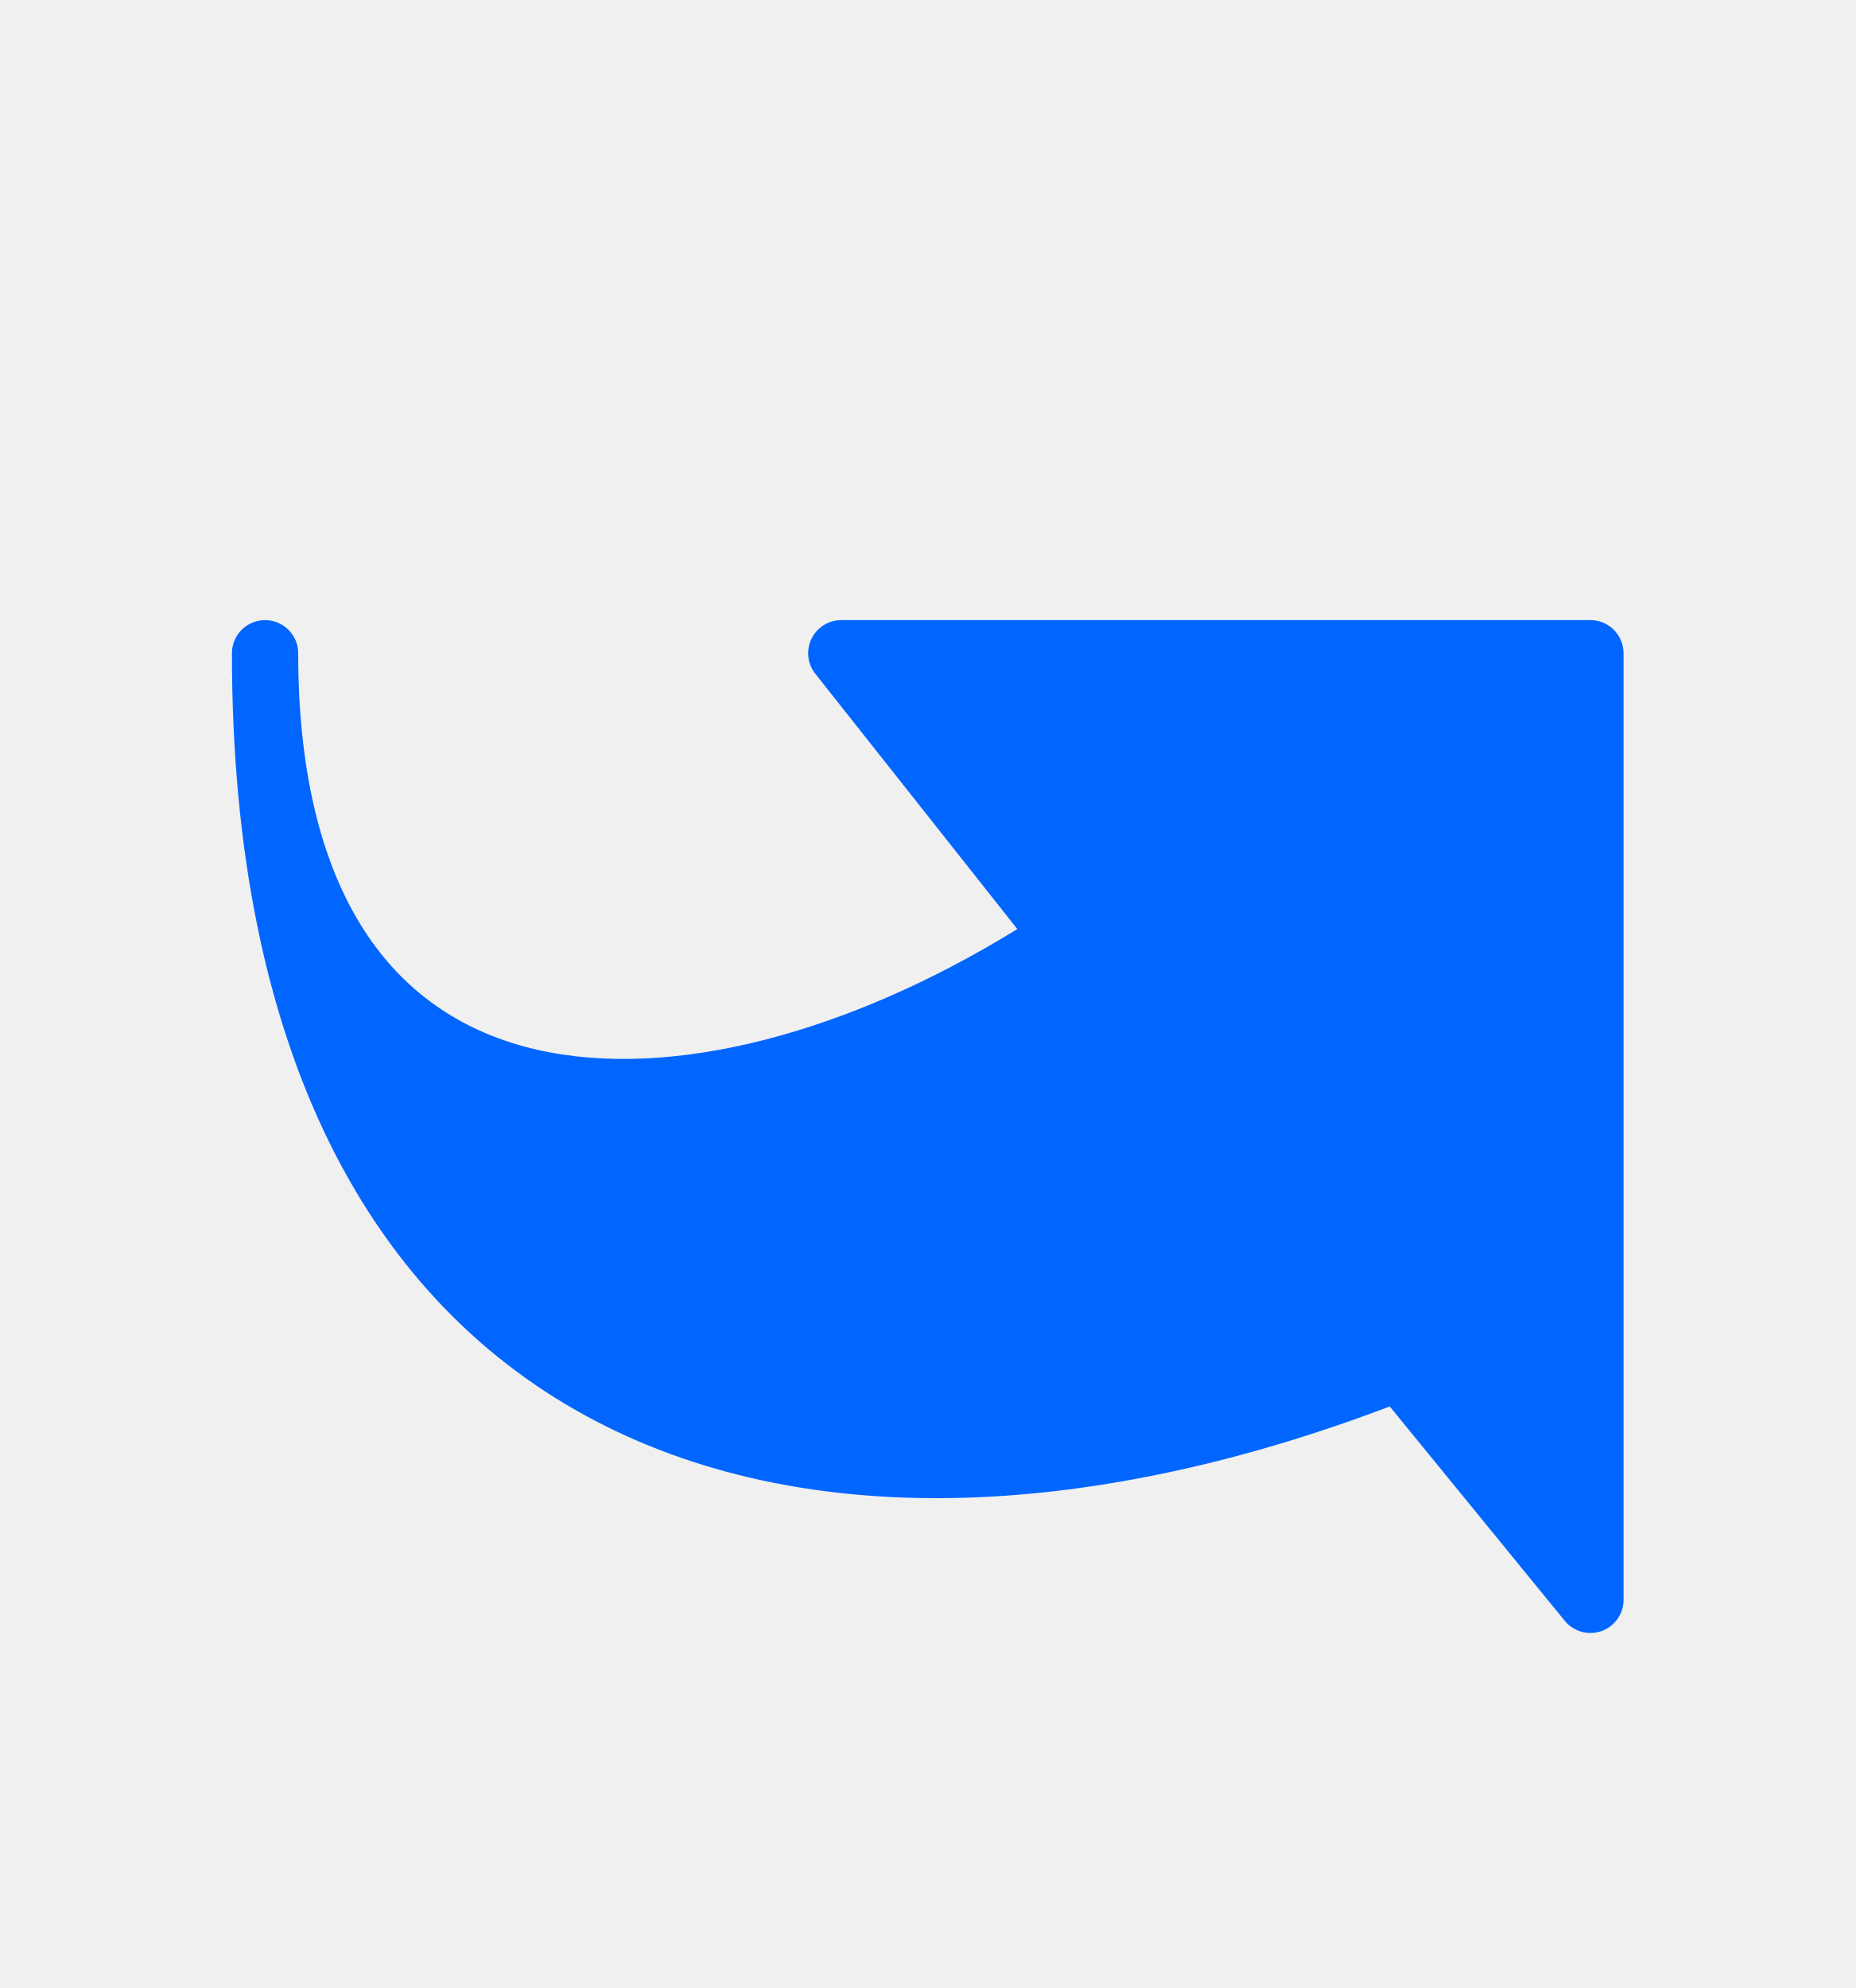
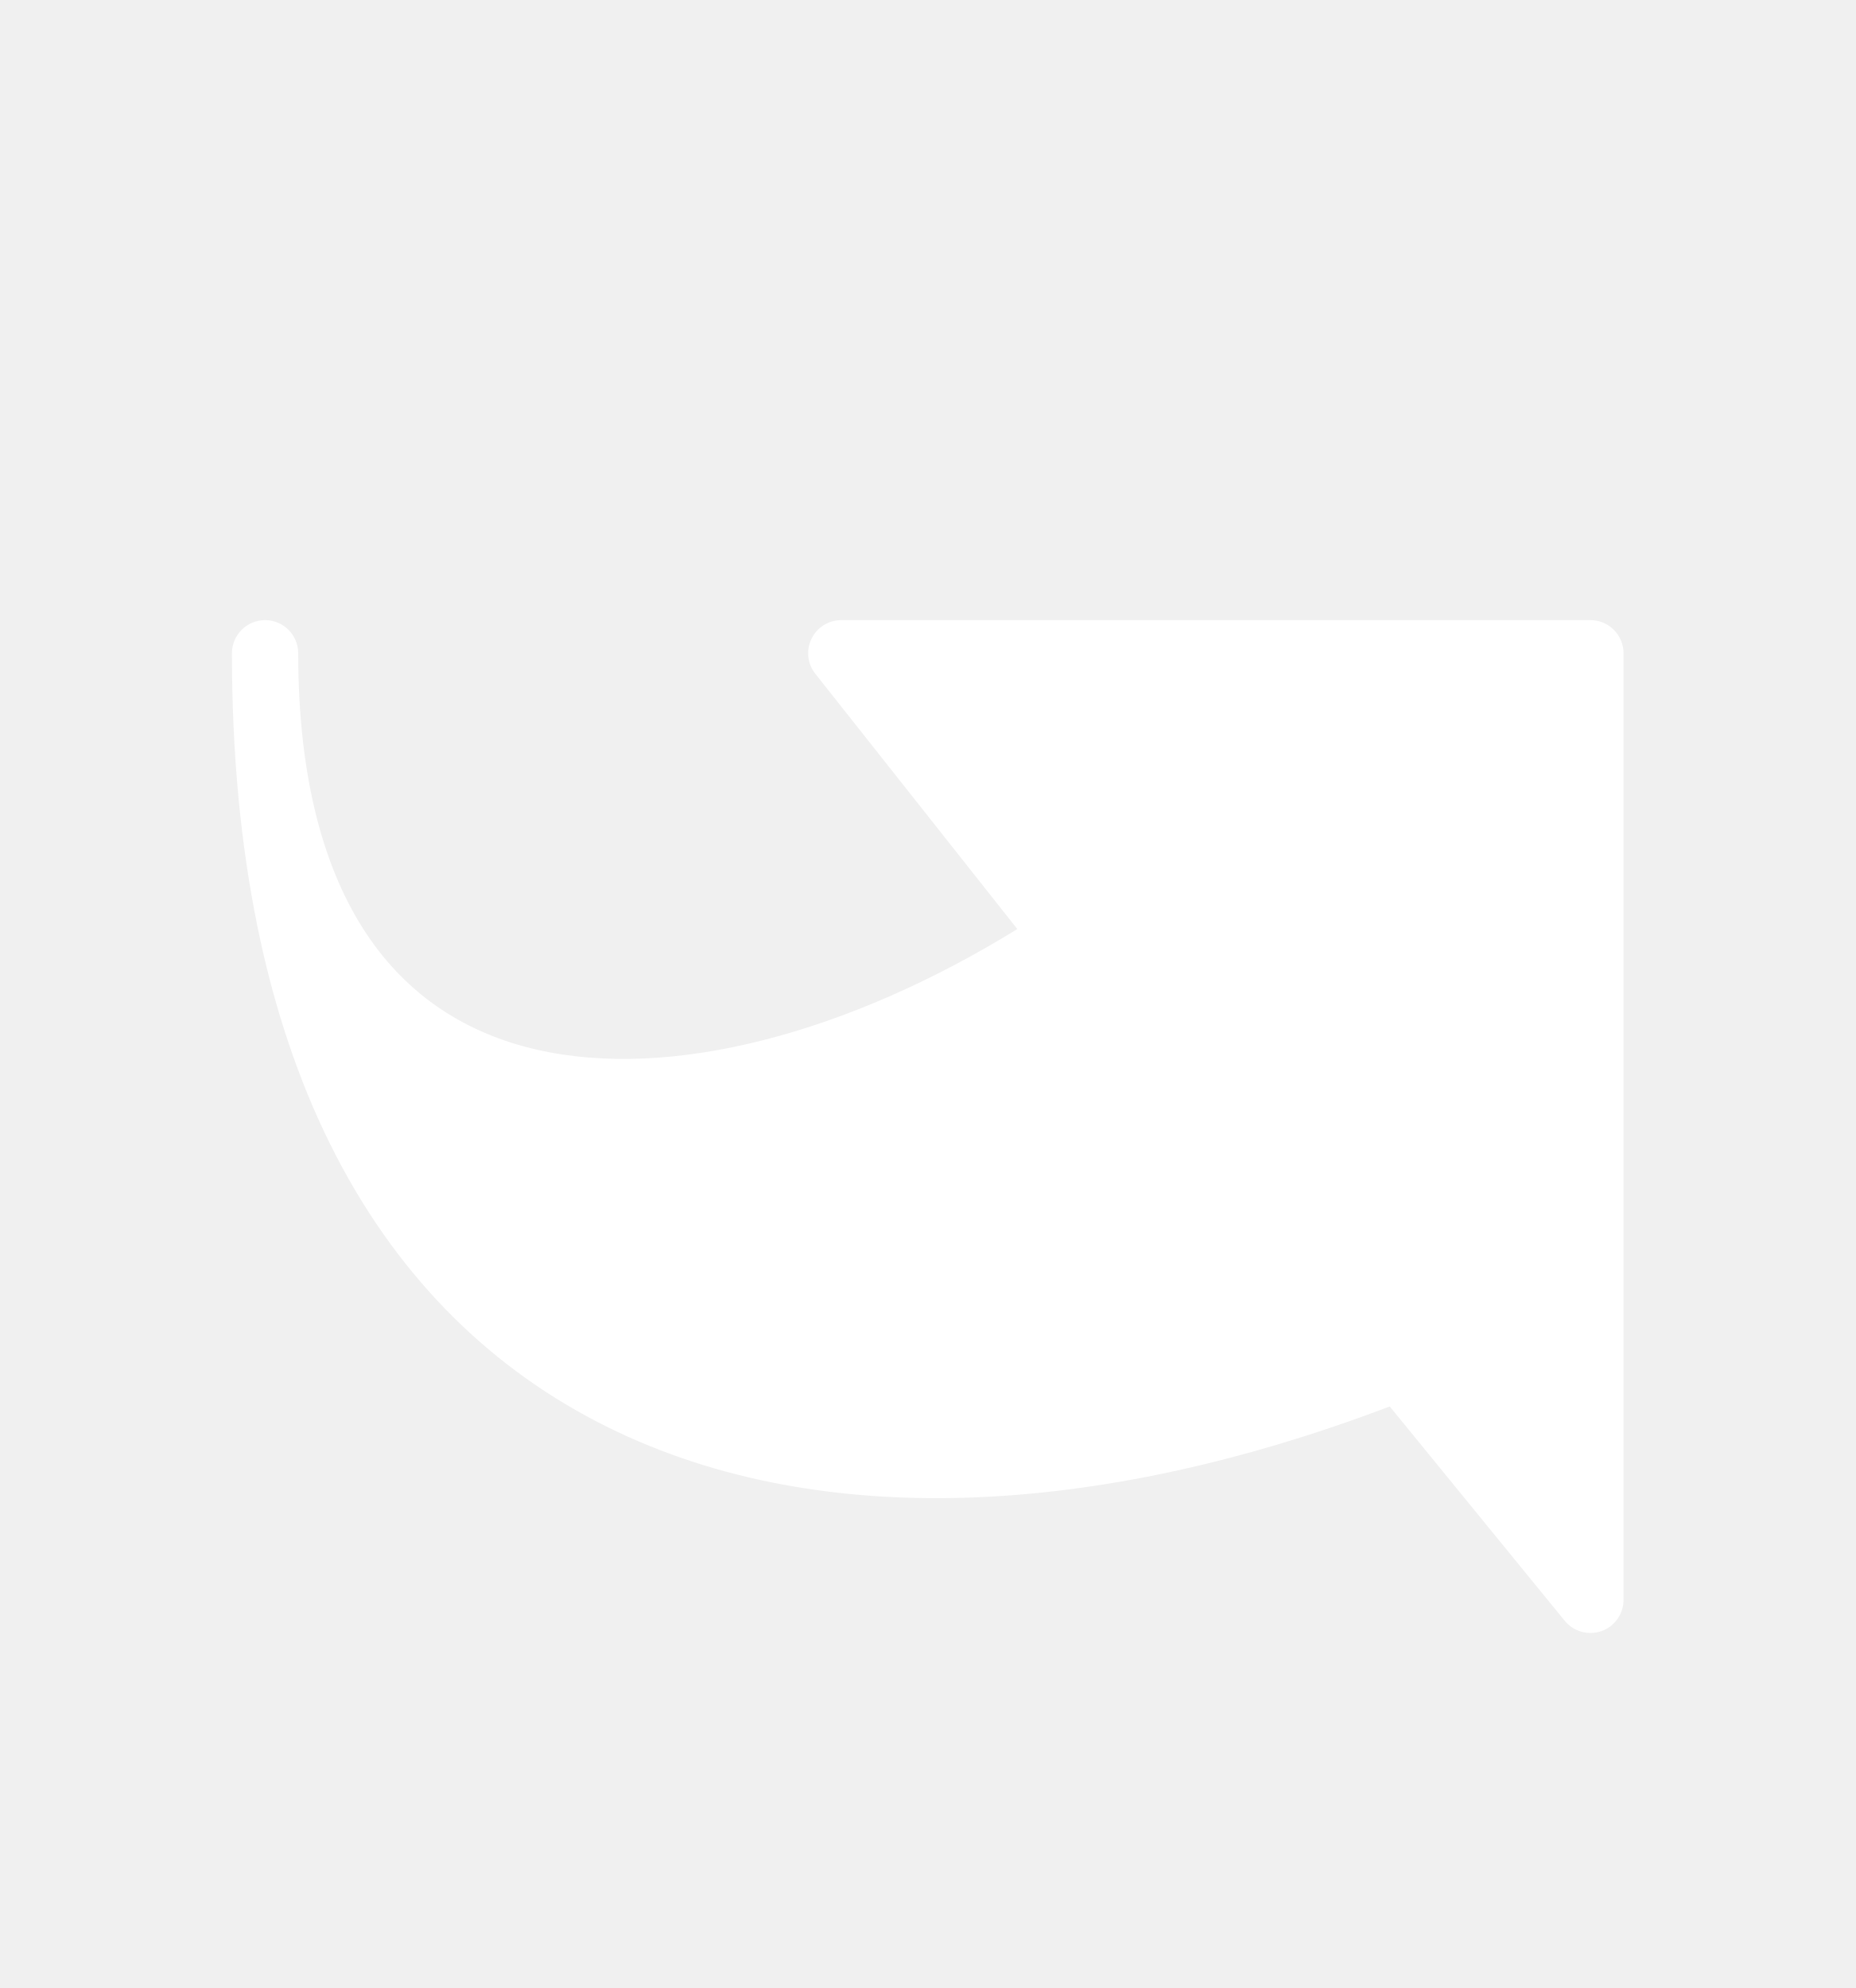
<svg xmlns="http://www.w3.org/2000/svg" width="14" height="15" viewBox="0 0 14 15" fill="none">
-   <path d="M6.348 4.929L8.043 7.071C5.304 8.885 2 8.885 2 4.929C2 10.863 6.13 12.072 10.565 10.313L12 12.071V4.929H6.348Z" fill="#0066FF" />
-   <path fill-rule="evenodd" clip-rule="evenodd" d="M2 4.679C2.138 4.679 2.25 4.791 2.25 4.929C2.25 5.885 2.45 6.574 2.767 7.049C3.081 7.519 3.523 7.799 4.05 7.92C5.062 8.152 6.4 7.797 7.676 7.01L6.152 5.084C6.092 5.009 6.081 4.906 6.123 4.82C6.165 4.733 6.252 4.679 6.348 4.679H12C12.138 4.679 12.25 4.791 12.25 4.929V12.071C12.25 12.177 12.184 12.271 12.084 12.307C11.984 12.342 11.873 12.311 11.806 12.229L10.486 10.612C8.294 11.445 6.14 11.577 4.504 10.727C2.807 9.846 1.75 7.953 1.75 4.929C1.75 4.791 1.862 4.679 2 4.679ZM2.644 7.691C3.069 8.965 3.81 9.803 4.735 10.284C6.231 11.06 8.289 10.947 10.473 10.081C10.574 10.041 10.69 10.071 10.759 10.155L11.75 11.37V5.179H6.864L8.24 6.916C8.283 6.971 8.301 7.042 8.29 7.111C8.279 7.18 8.24 7.241 8.181 7.28C6.785 8.204 5.203 8.697 3.939 8.407C3.444 8.294 3.001 8.06 2.644 7.691Z" fill="#0066FF" />
+   <path d="M6.348 4.929L8.043 7.071C5.304 8.885 2 8.885 2 4.929C2 10.863 6.13 12.072 10.565 10.313L12 12.071V4.929H6.348Z" fill="#fff" />
+   <path fill-rule="evenodd" clip-rule="evenodd" d="M2 4.679C2.138 4.679 2.25 4.791 2.25 4.929C2.25 5.885 2.45 6.574 2.767 7.049C3.081 7.519 3.523 7.799 4.05 7.92C5.062 8.152 6.4 7.797 7.676 7.01L6.152 5.084C6.092 5.009 6.081 4.906 6.123 4.82C6.165 4.733 6.252 4.679 6.348 4.679H12C12.138 4.679 12.25 4.791 12.25 4.929V12.071C12.25 12.177 12.184 12.271 12.084 12.307C11.984 12.342 11.873 12.311 11.806 12.229L10.486 10.612C8.294 11.445 6.14 11.577 4.504 10.727C2.807 9.846 1.75 7.953 1.75 4.929C1.75 4.791 1.862 4.679 2 4.679ZM2.644 7.691C3.069 8.965 3.81 9.803 4.735 10.284C6.231 11.06 8.289 10.947 10.473 10.081C10.574 10.041 10.69 10.071 10.759 10.155L11.75 11.37V5.179H6.864L8.24 6.916C8.283 6.971 8.301 7.042 8.29 7.111C8.279 7.18 8.24 7.241 8.181 7.28C6.785 8.204 5.203 8.697 3.939 8.407C3.444 8.294 3.001 8.06 2.644 7.691Z" fill="#fff" />
</svg>
